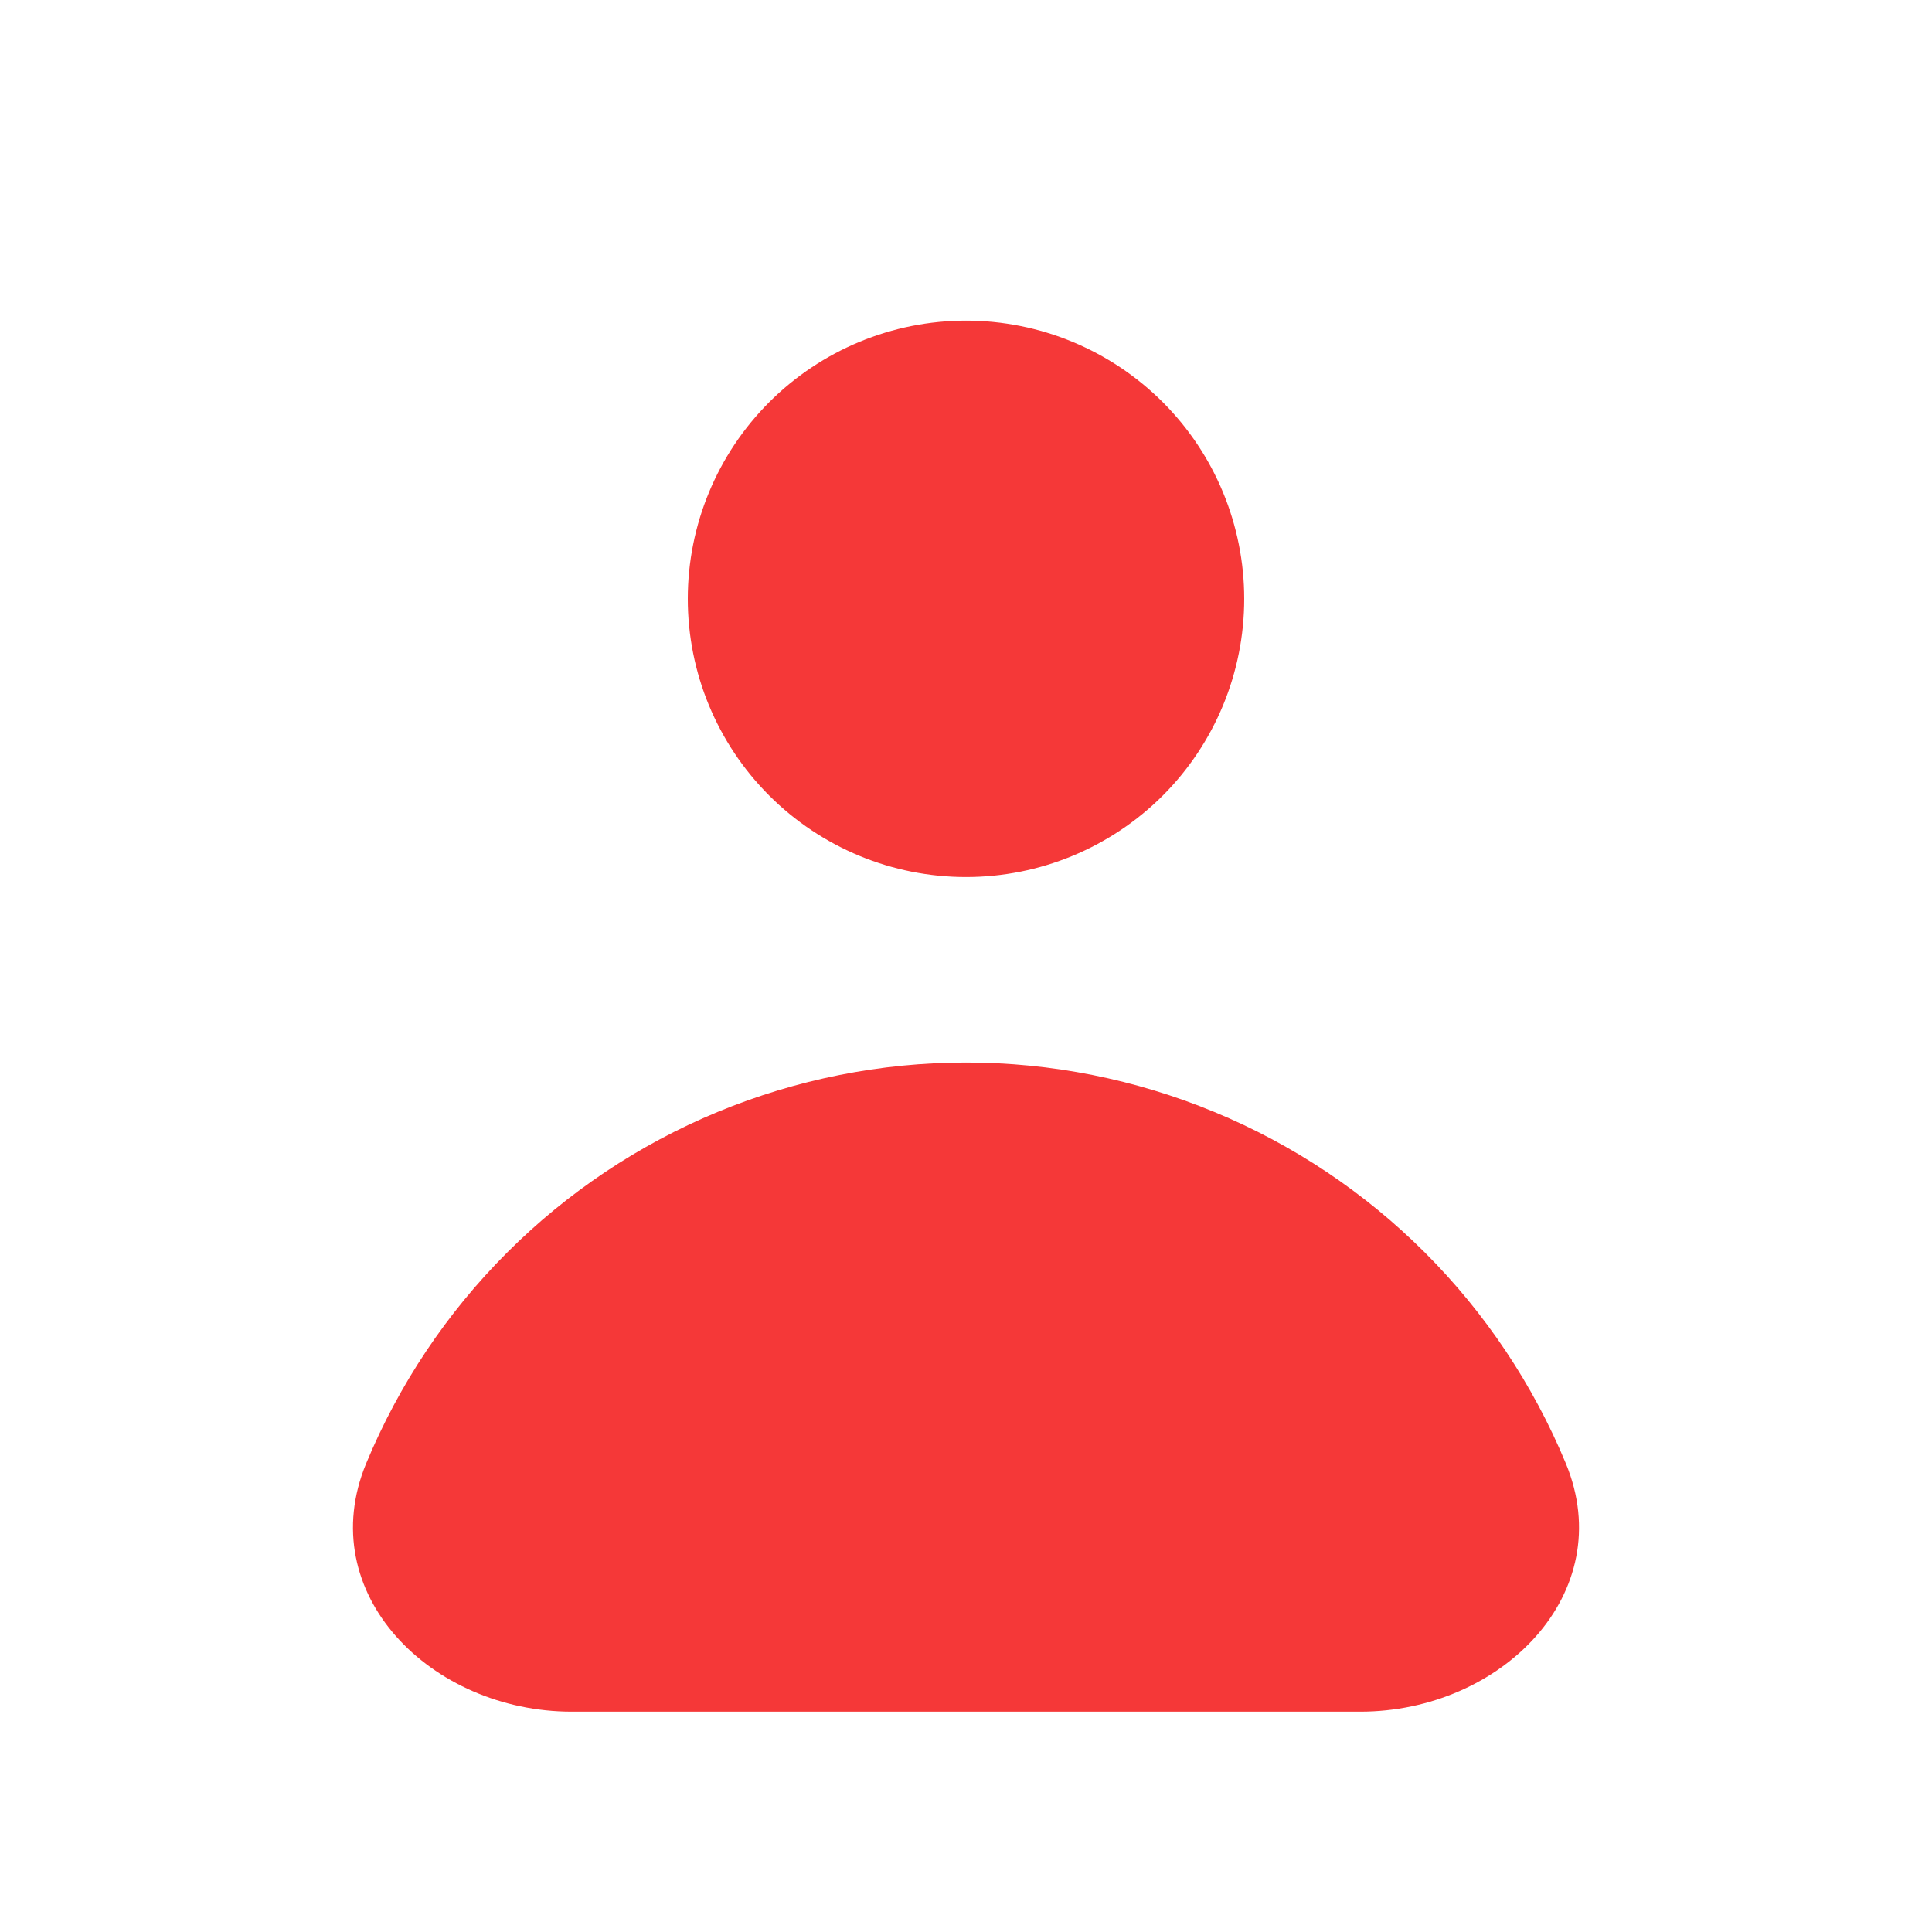
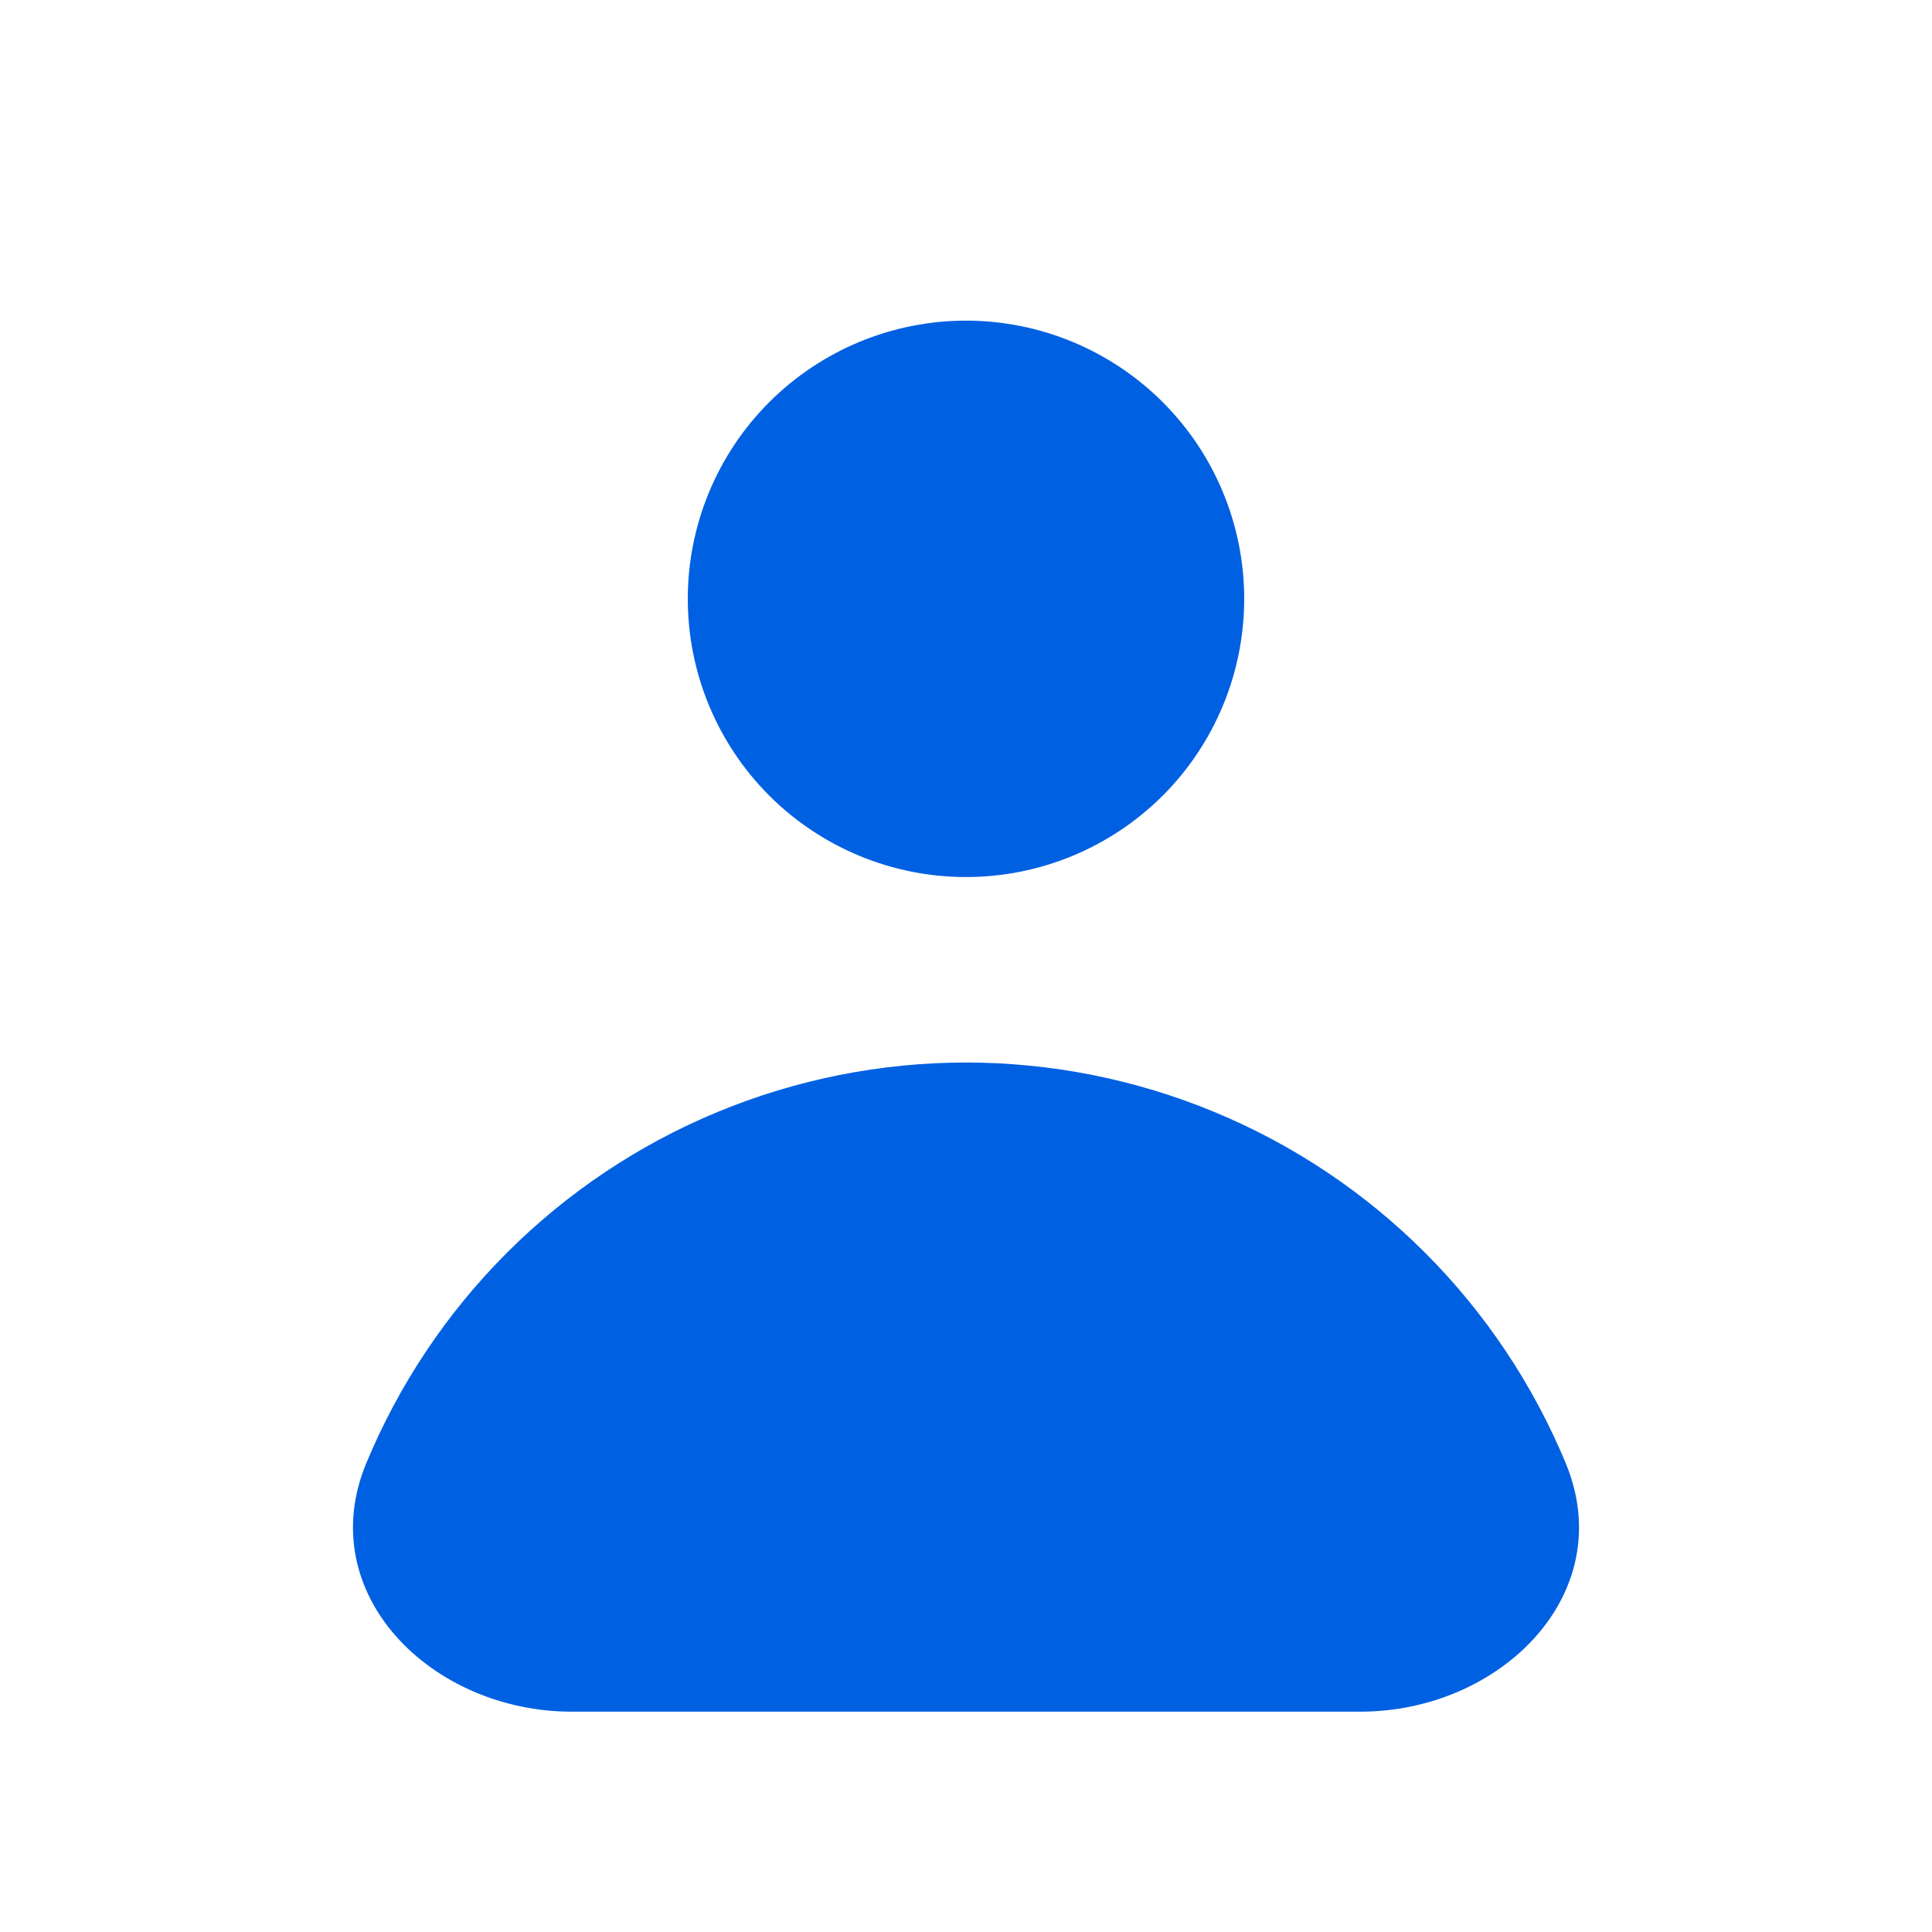
<svg xmlns="http://www.w3.org/2000/svg" width="25" height="25" viewBox="0 0 25 25" fill="none">
-   <path fill-rule="evenodd" clip-rule="evenodd" d="M12.5 11.349C13.455 11.349 14.37 10.97 15.046 10.295C15.721 9.62 16.1 8.704 16.1 7.749C16.1 6.795 15.721 5.879 15.046 5.204C14.37 4.529 13.455 4.149 12.5 4.149C11.545 4.149 10.63 4.529 9.954 5.204C9.279 5.879 8.9 6.795 8.9 7.749C8.9 8.704 9.279 9.62 9.954 10.295C10.63 10.97 11.545 11.349 12.5 11.349ZM7.399 22.149C5.577 22.149 4.042 20.618 4.739 18.935C5.162 17.916 5.78 16.99 6.56 16.21C7.34 15.43 8.266 14.811 9.285 14.389C10.305 13.967 11.397 13.749 12.5 13.749C13.603 13.749 14.695 13.967 15.714 14.389C16.734 14.811 17.66 15.43 18.44 16.21C19.22 16.99 19.838 17.916 20.261 18.935C20.958 20.618 19.423 22.149 17.601 22.149H7.399Z" fill="#F53838" />
+   <path fill-rule="evenodd" clip-rule="evenodd" d="M12.5 11.349C13.455 11.349 14.37 10.97 15.046 10.295C15.721 9.62 16.1 8.704 16.1 7.749C16.1 6.795 15.721 5.879 15.046 5.204C14.37 4.529 13.455 4.149 12.5 4.149C11.545 4.149 10.63 4.529 9.954 5.204C9.279 5.879 8.9 6.795 8.9 7.749C8.9 8.704 9.279 9.62 9.954 10.295C10.63 10.97 11.545 11.349 12.5 11.349ZM7.399 22.149C5.577 22.149 4.042 20.618 4.739 18.935C5.162 17.916 5.78 16.99 6.56 16.21C7.34 15.43 8.266 14.811 9.285 14.389C10.305 13.967 11.397 13.749 12.5 13.749C13.603 13.749 14.695 13.967 15.714 14.389C16.734 14.811 17.66 15.43 18.44 16.21C19.22 16.99 19.838 17.916 20.261 18.935C20.958 20.618 19.423 22.149 17.601 22.149H7.399Z" fill="#0060E2" />
</svg>
